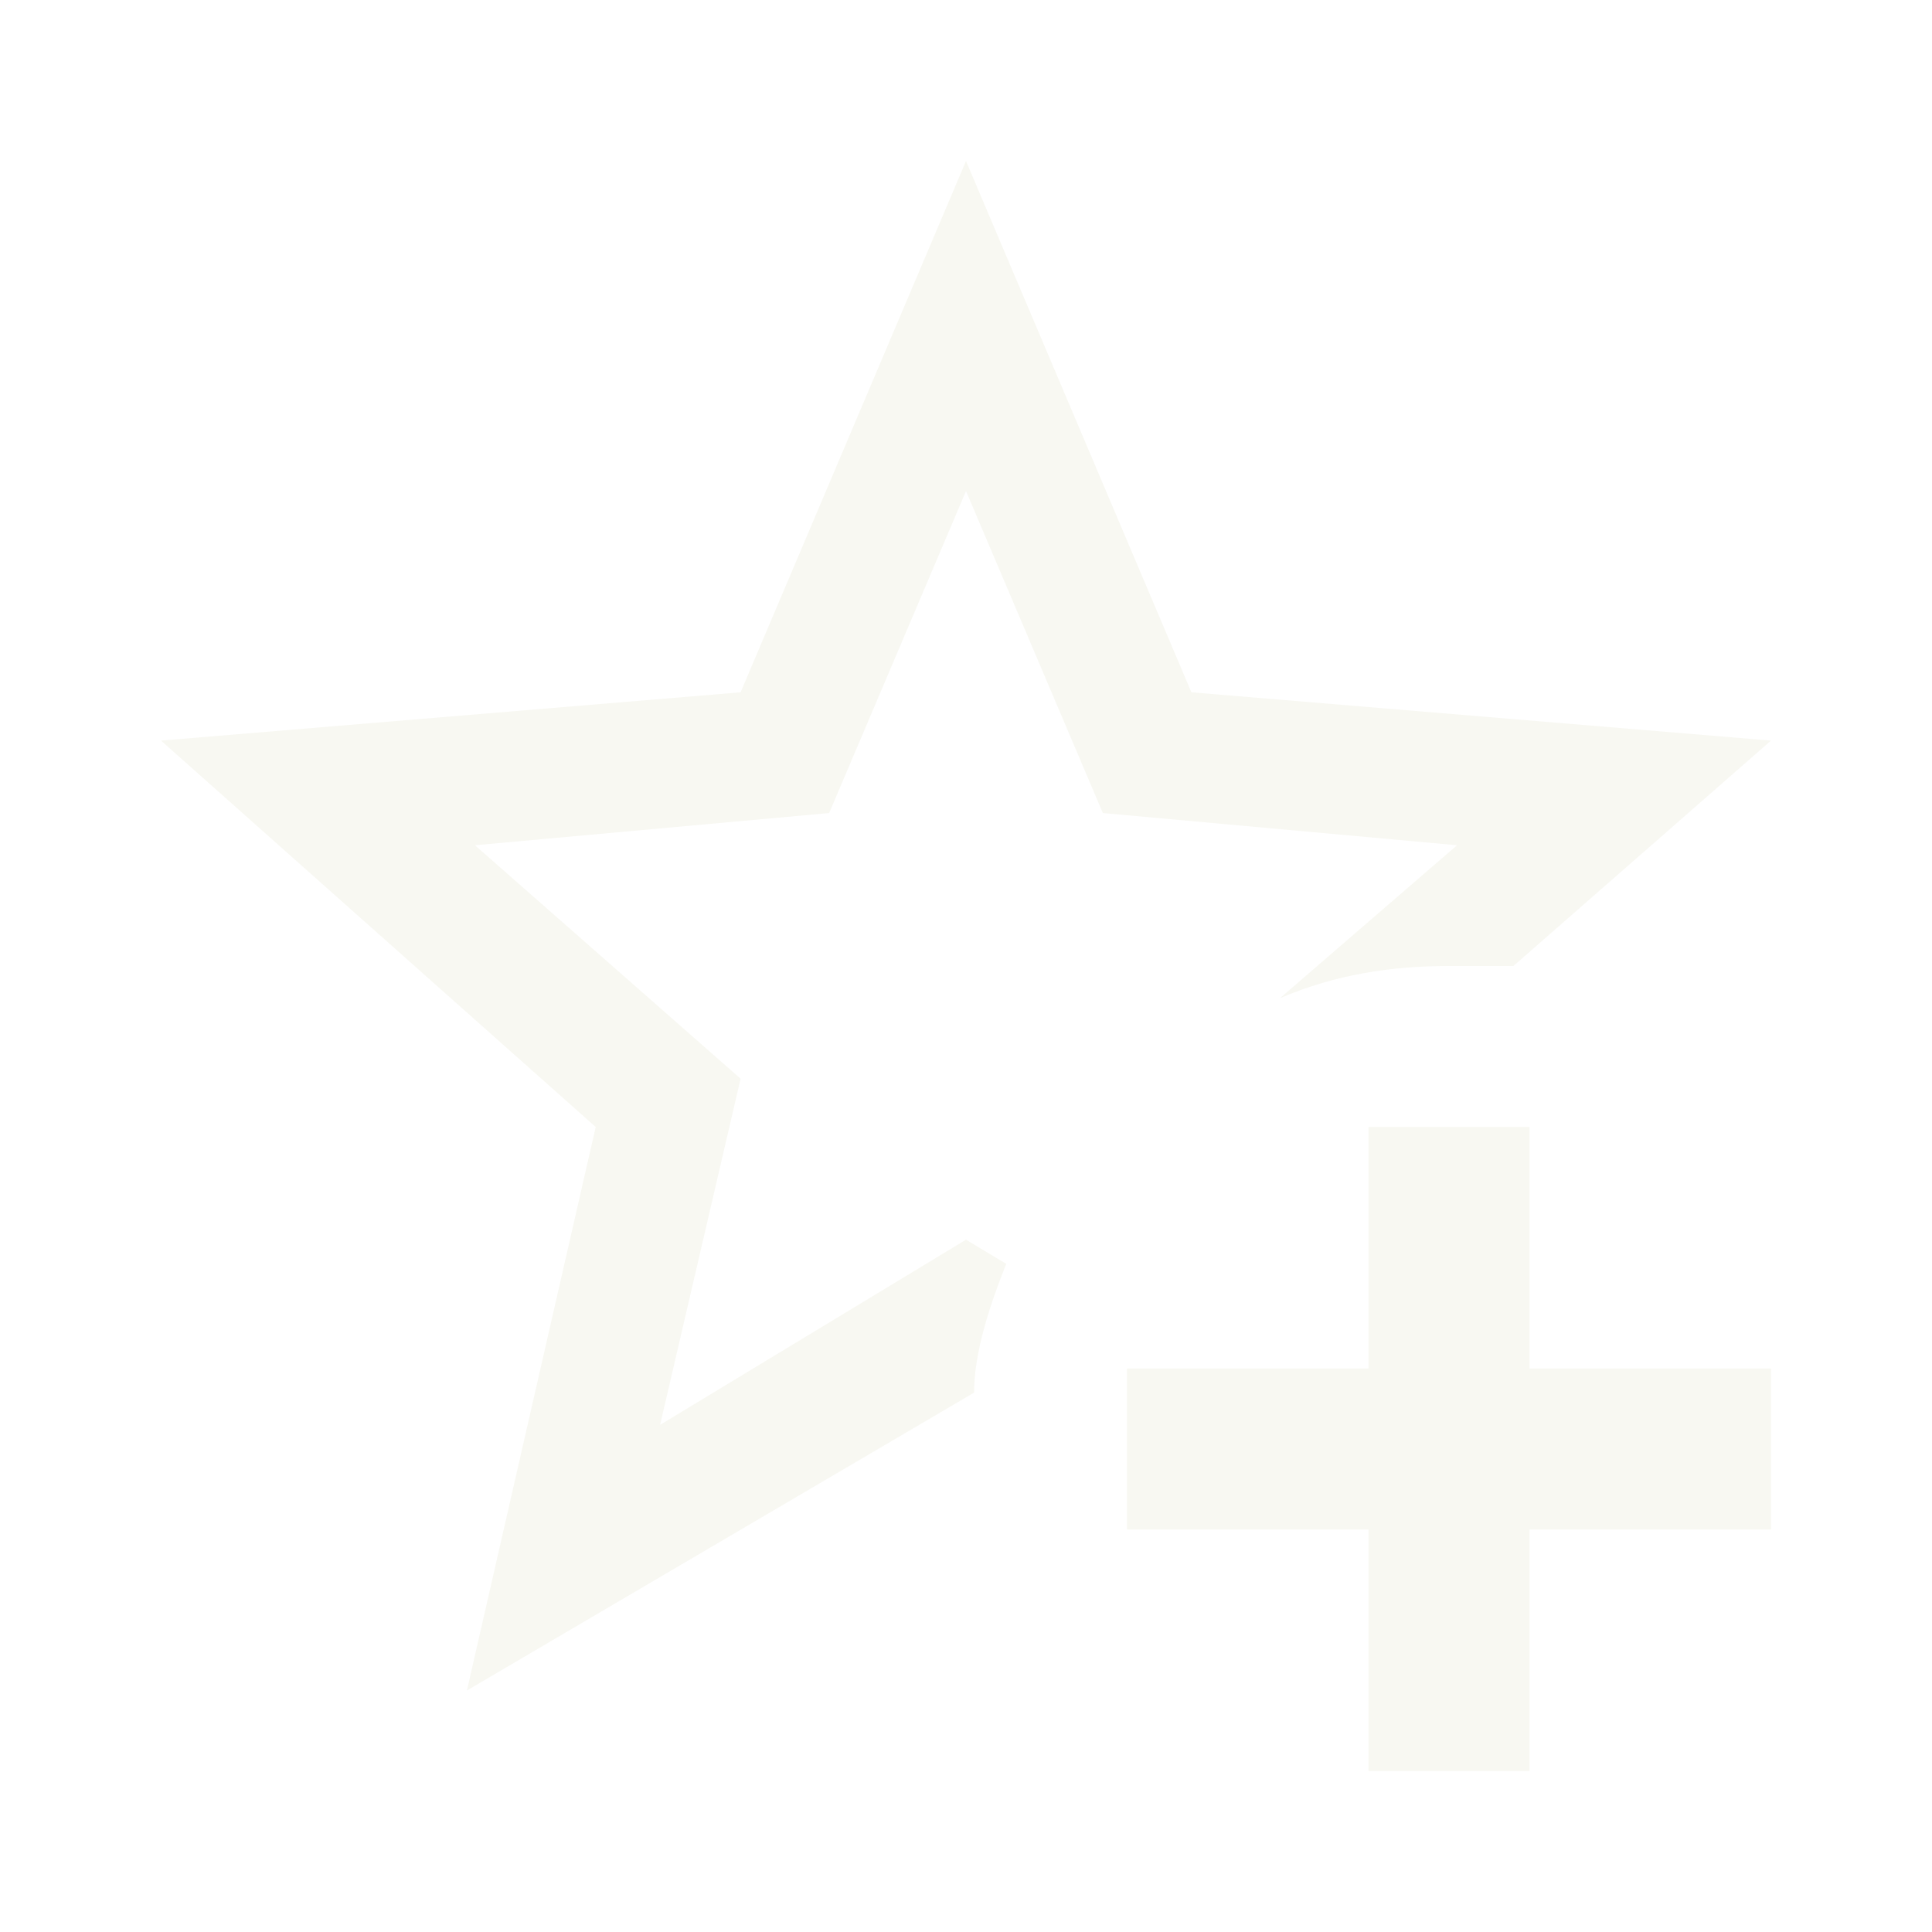
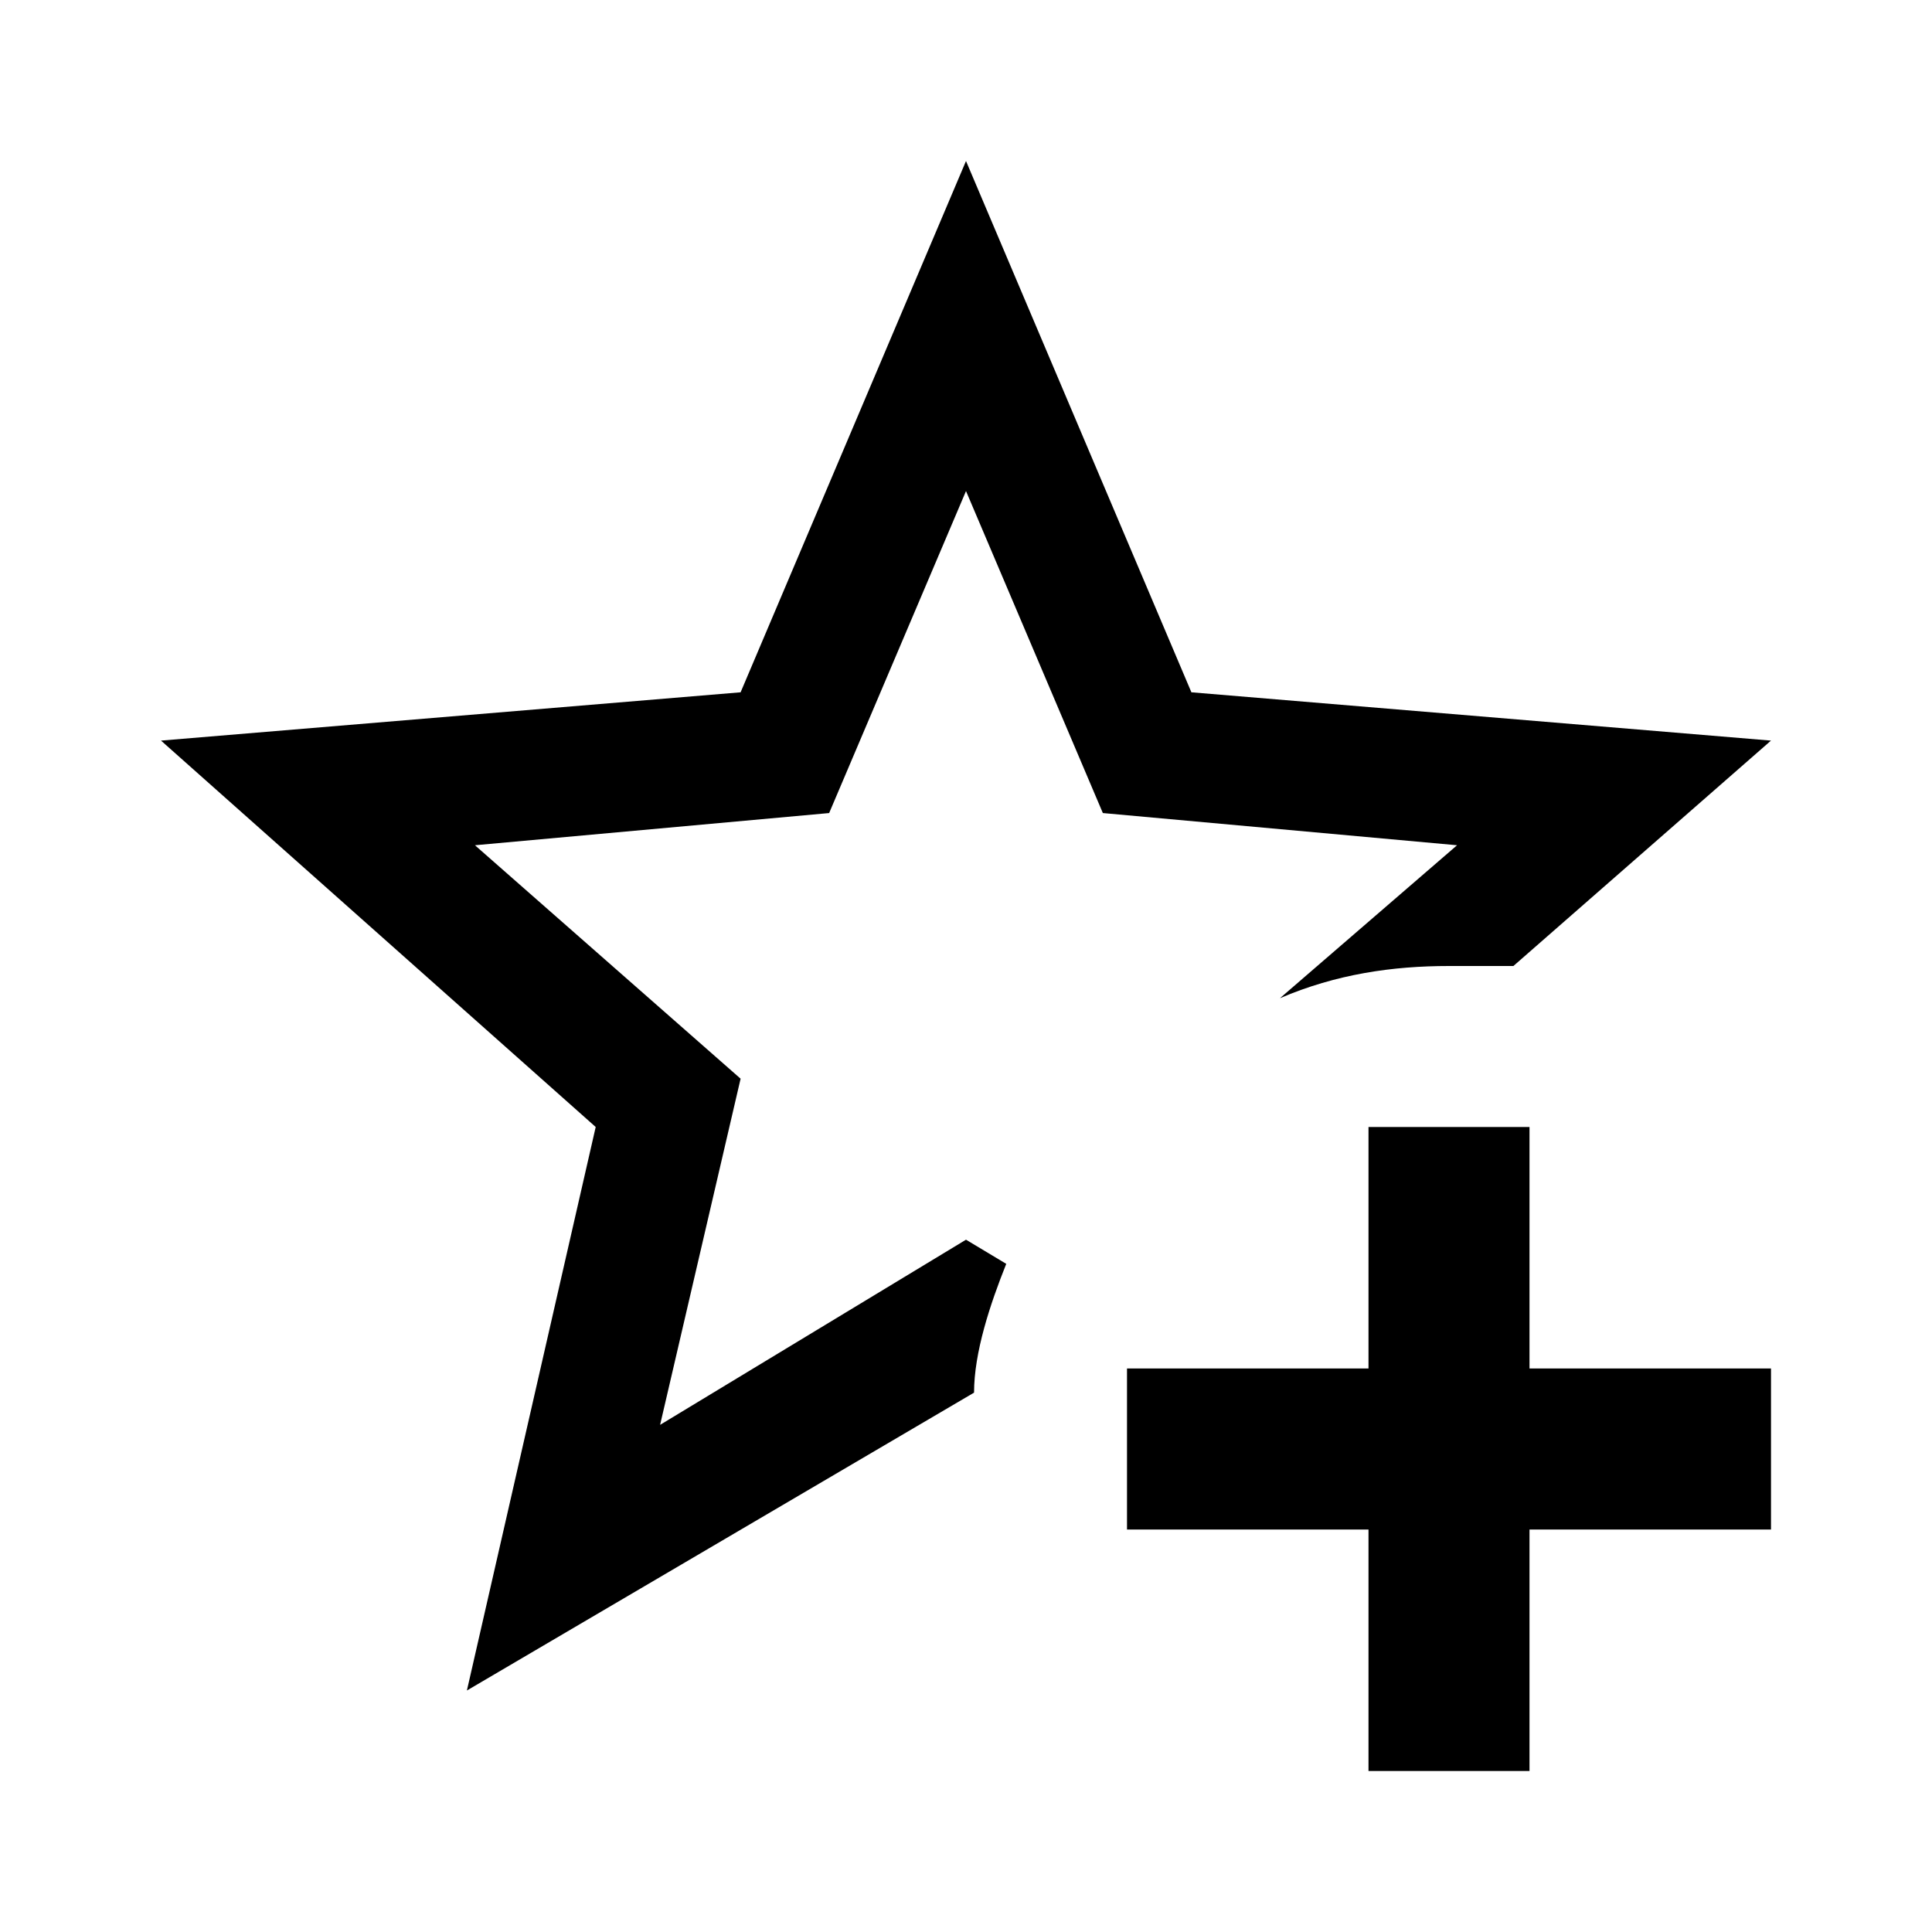
<svg xmlns="http://www.w3.org/2000/svg" viewBox="0 0 24 24">
-   <path fill="#F8F8F2" d="M5.8 21L7.4 14L2 9.2L9.2 8.6L12 2L14.8 8.6L22 9.2L18.8 12H18C17.3 12 16.6 12.1 15.9 12.4L18.1 10.5L13.7 10.1L12 6.1L10.3 10.1L5.9 10.5L9.2 13.4L8.2 17.7L12 15.4L12.5 15.7C12.3 16.2 12.1 16.8 12.1 17.3L5.8 21M17 14V17H14V19H17V22H19V19H22V17H19V14H17Z" />
+   <path d="M5.8 21L7.4 14L2 9.2L9.2 8.6L12 2L14.8 8.6L22 9.2L18.8 12H18C17.3 12 16.6 12.1 15.9 12.4L18.1 10.5L13.7 10.1L12 6.1L10.3 10.1L5.9 10.5L9.2 13.4L8.2 17.7L12 15.4L12.5 15.7C12.3 16.2 12.1 16.8 12.1 17.3L5.8 21M17 14V17H14V19H17V22H19V19H22V17H19V14H17Z" />
</svg>
